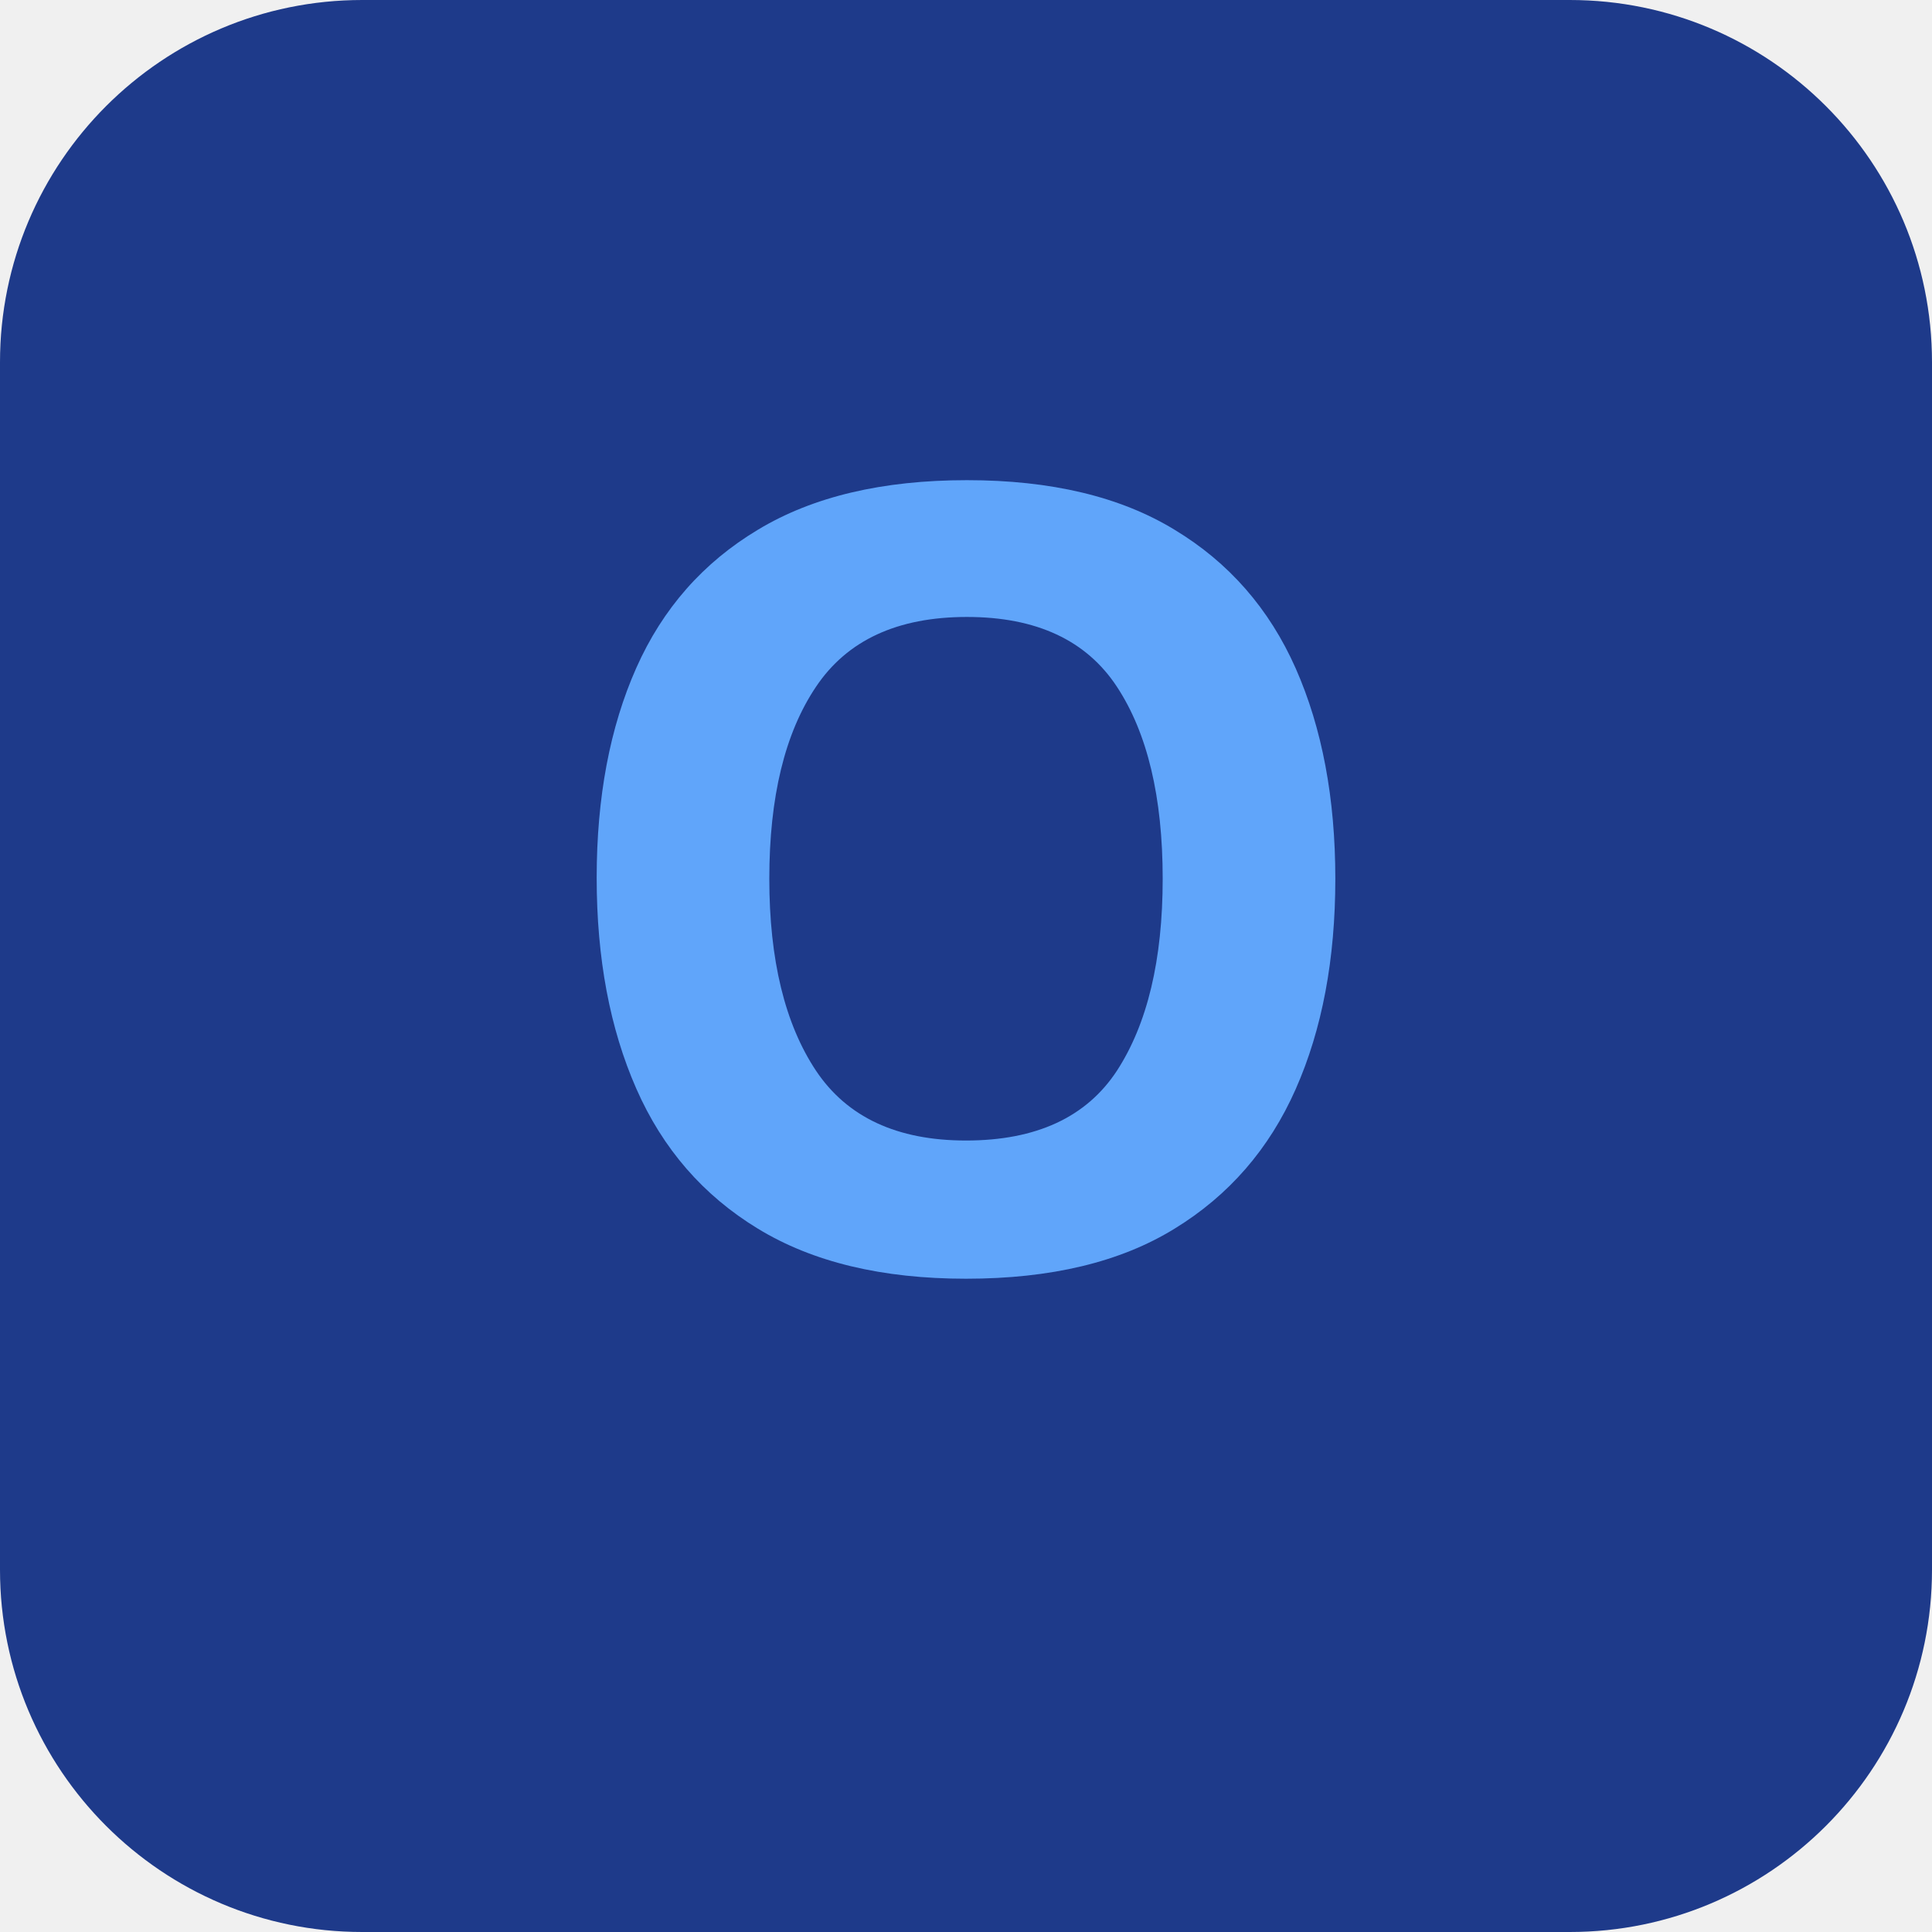
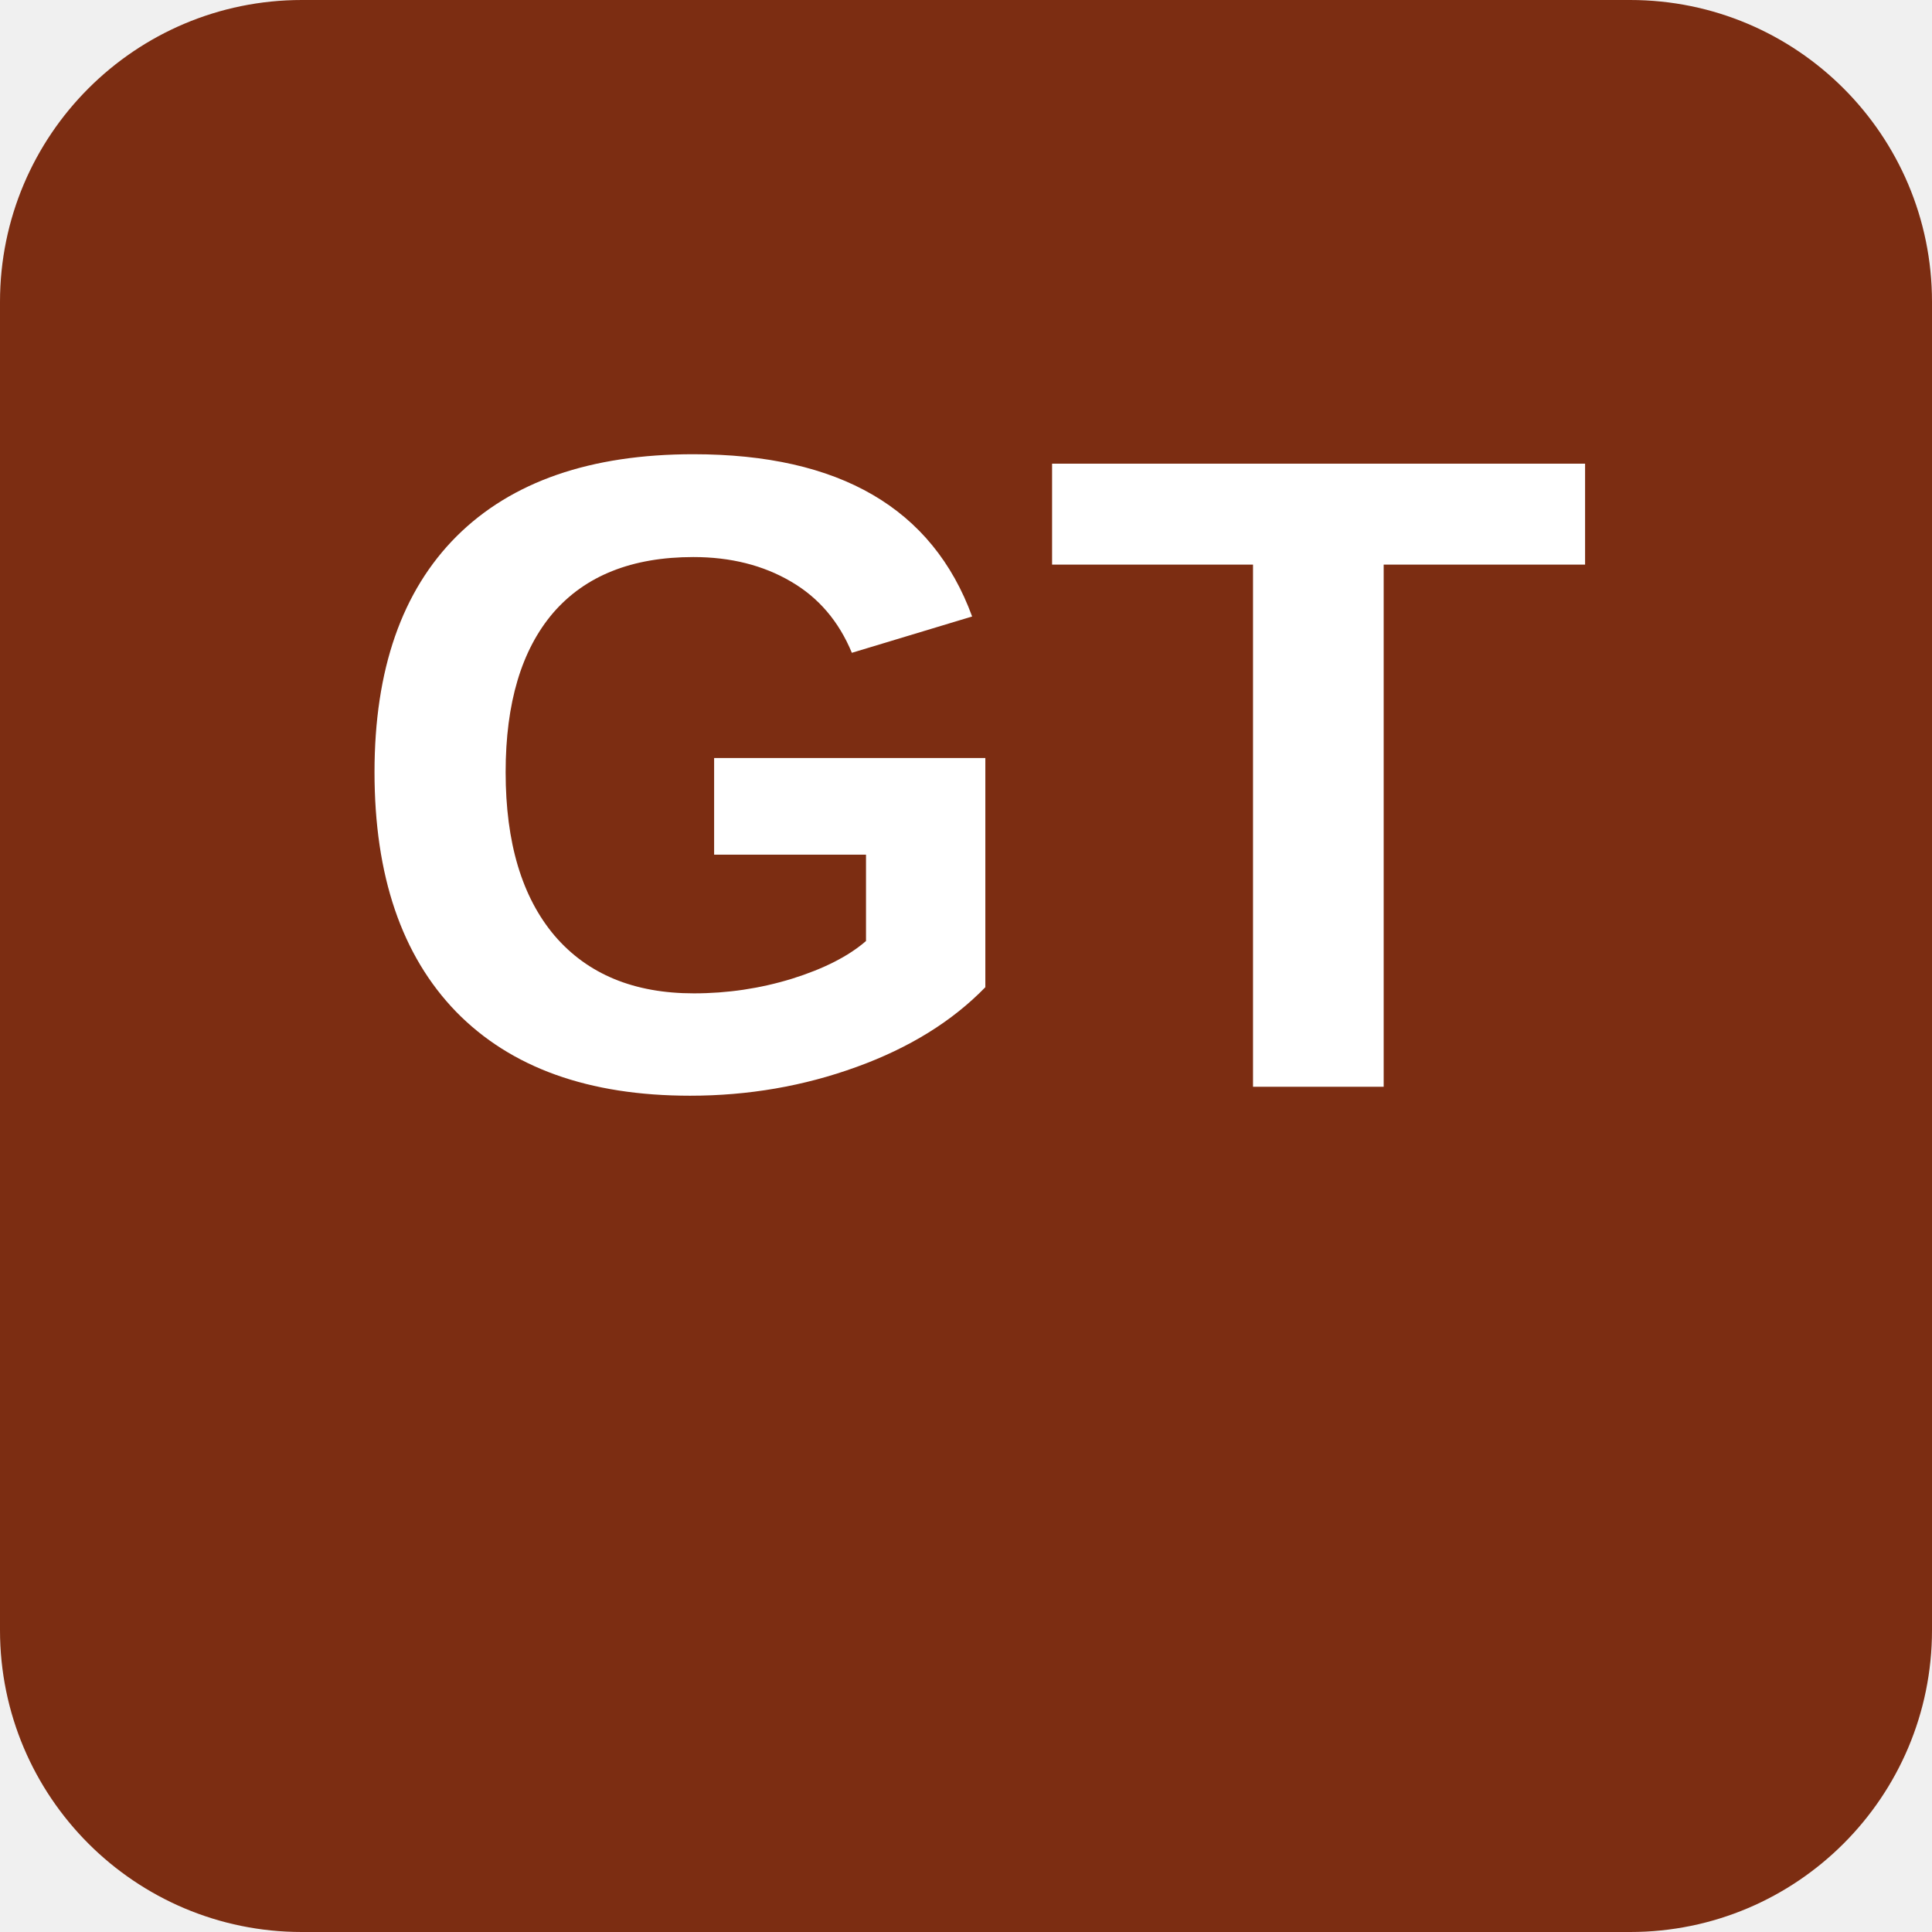
- <svg xmlns="http://www.w3.org/2000/svg" viewBox="0 0 64 64">
-   <rect width="64" height="64" rx="12" fill="#1E3A8A" />
-   <text x="32" y="42" font-family="system-ui,sans-serif" font-size="36" font-weight="700" text-anchor="middle" fill="#60A5FA">O</text>
+ <svg xmlns="http://www.w3.org/2000/svg" viewBox="0 0 64 64" width="64" height="64">
+   <rect width="64" height="64" rx="10" fill="#7C2D12" />
+   <text x="32" y="36" font-family="Arial,Helvetica,sans-serif" font-size="30" font-weight="700" text-anchor="middle" fill="#FFFFFF">GT</text>
</svg>
